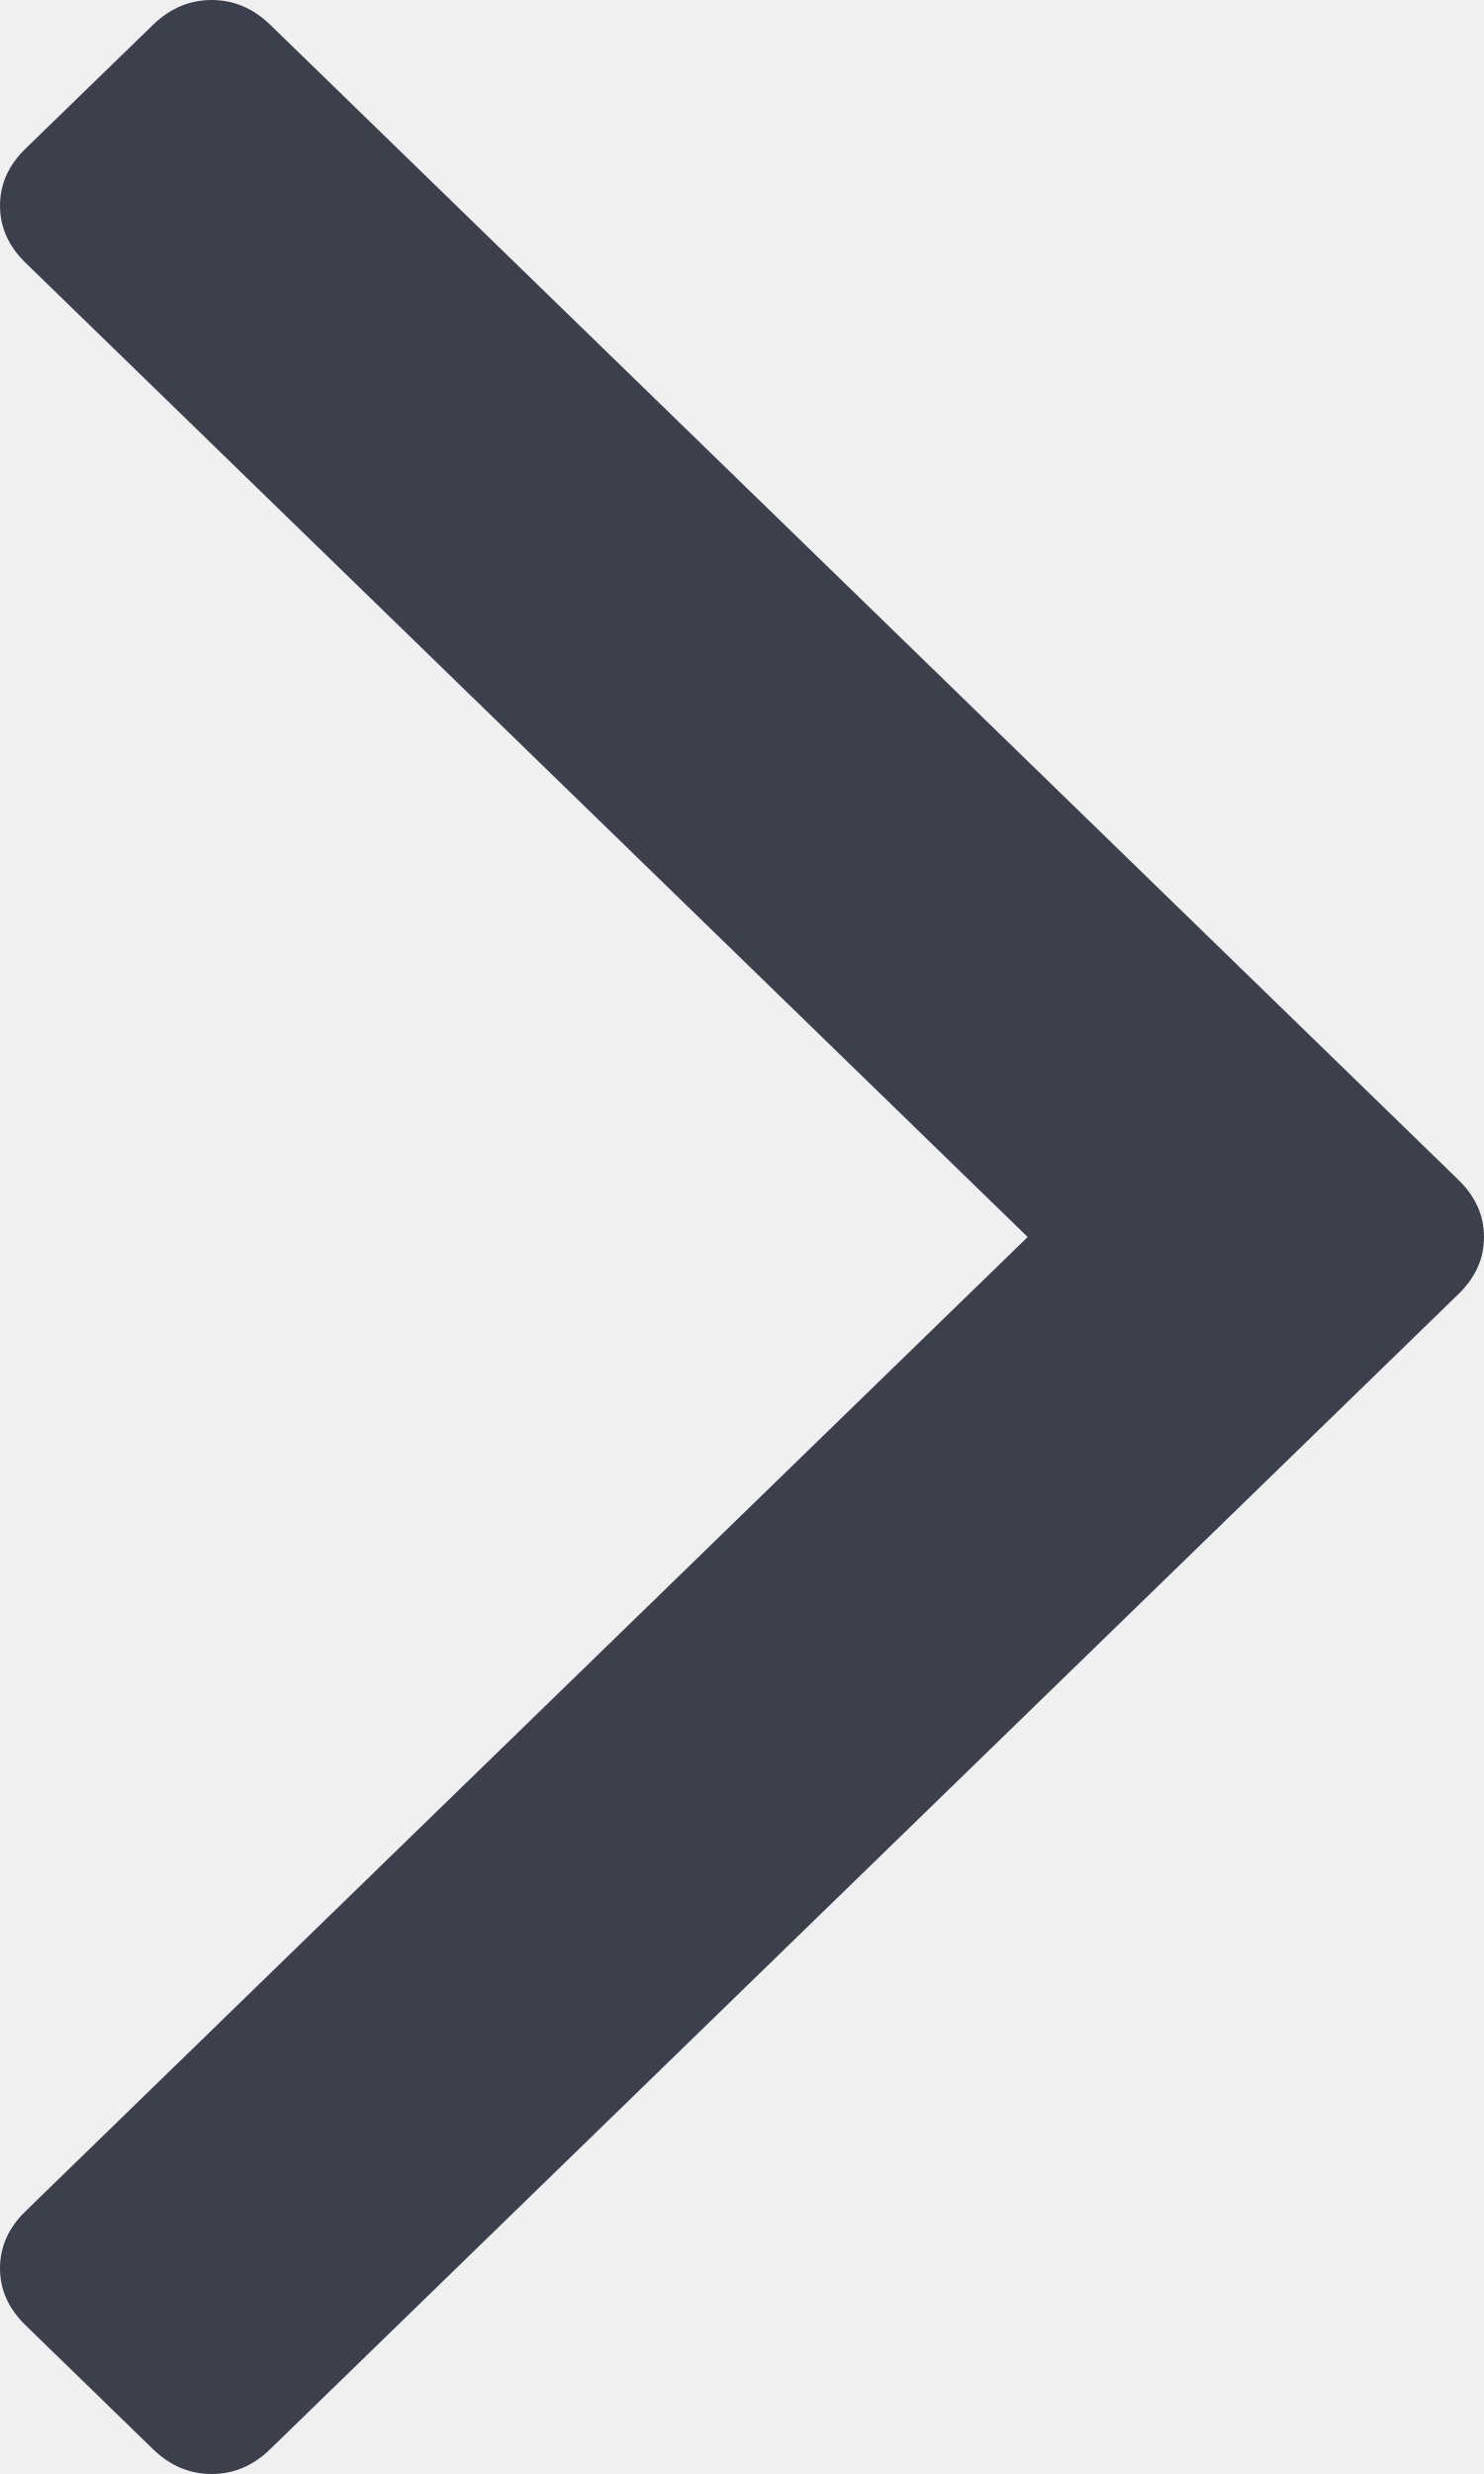
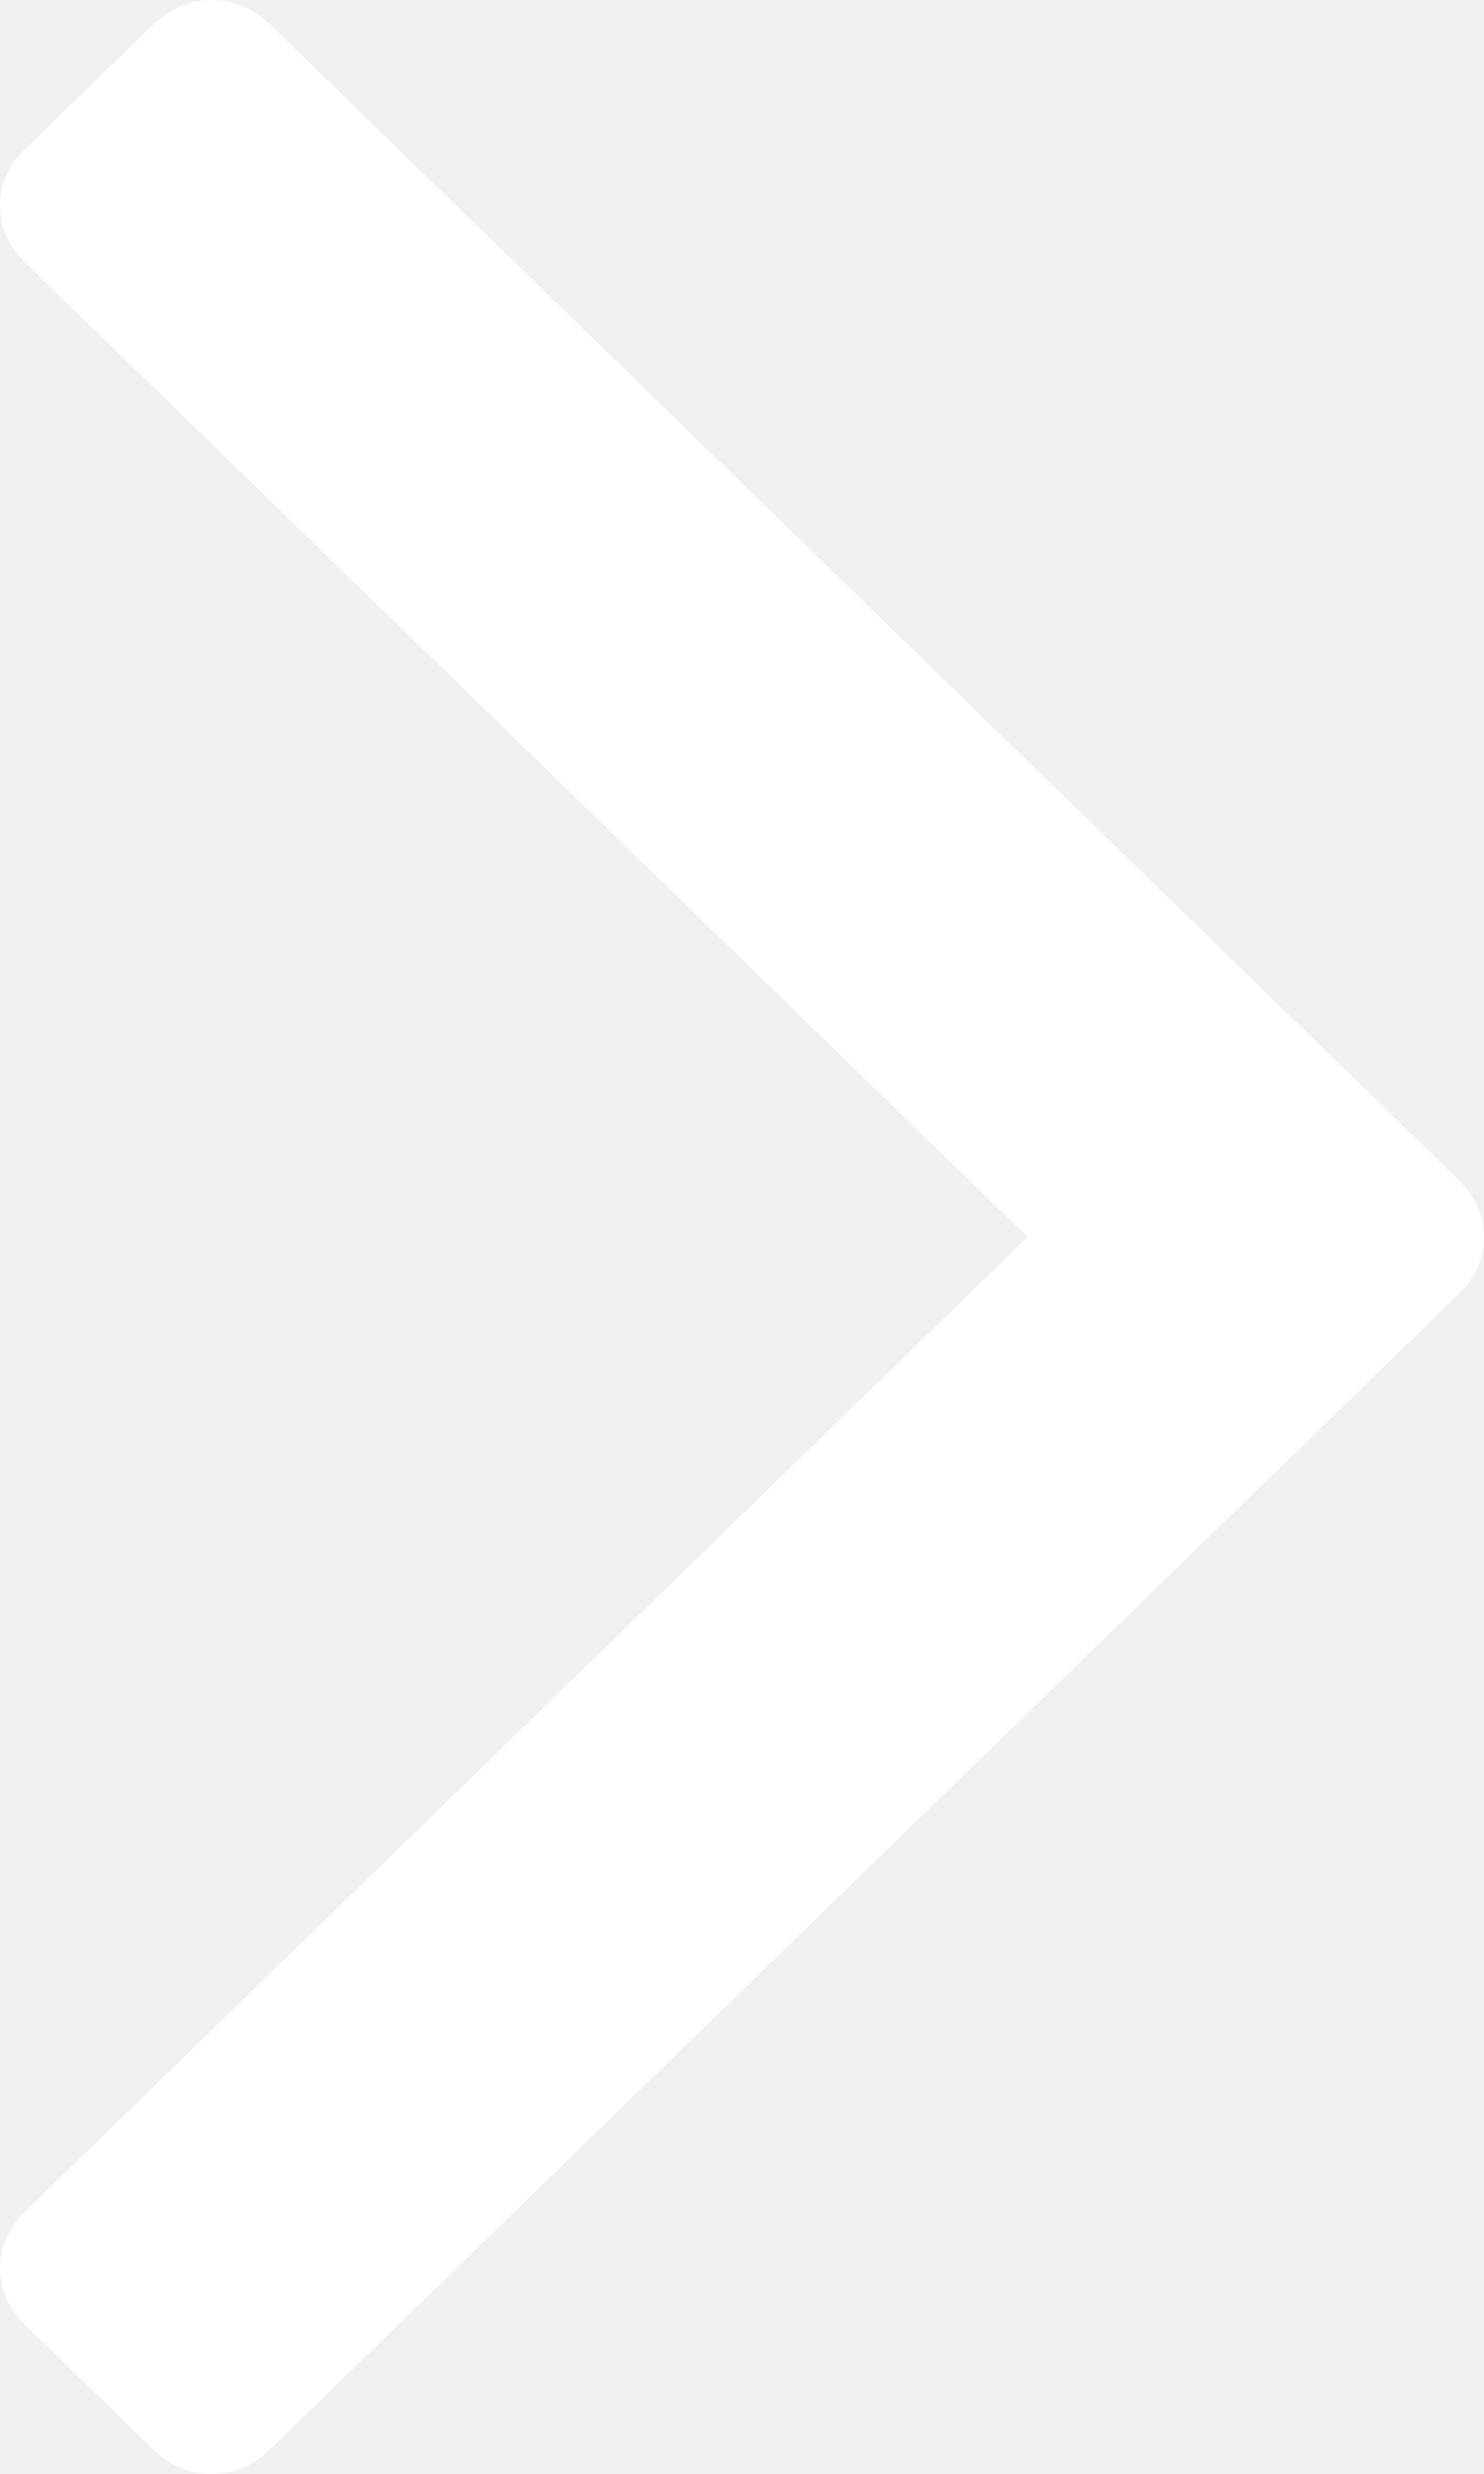
<svg xmlns="http://www.w3.org/2000/svg" xmlns:xlink="http://www.w3.org/1999/xlink" width="12" height="20" viewBox="0 0 12 20" version="1.1">
  <g id="Canvas" transform="translate(6556 494)">
    <g id="next">
-       <use xlink:href="#path0_fill" transform="matrix(-1 1.22465e-16 -1.22465e-16 -1 -6544 -474)" fill="#3C404D" />
+       <use xlink:href="#path0_fill" transform="matrix(-1 1.22465e-16 -1.22465e-16 -1 -6544 -474)" fill="#fff" />
    </g>
  </g>
  <defs>
    <path id="path0_fill" d="M 3.69 10L 11.794 2.124C 11.931 1.991 12 1.837 12 1.663C 12 1.49 11.931 1.336 11.794 1.203L 10.763 0.201C 10.625 0.067 10.467 0 10.289 0C 10.11 0 9.952 0.067 9.815 0.201L 0.206 9.539C 0.069 9.673 3.52634e-08 9.826 3.52634e-08 10C 3.52634e-08 10.174 0.069 10.327 0.206 10.461L 9.814 19.799C 9.952 19.933 10.11 20 10.289 20C 10.467 20 10.625 19.933 10.763 19.799L 11.794 18.798C 11.931 18.665 12 18.511 12 18.337C 12 18.163 11.931 18.01 11.794 17.876L 3.69 10Z" />
  </defs>
</svg>
